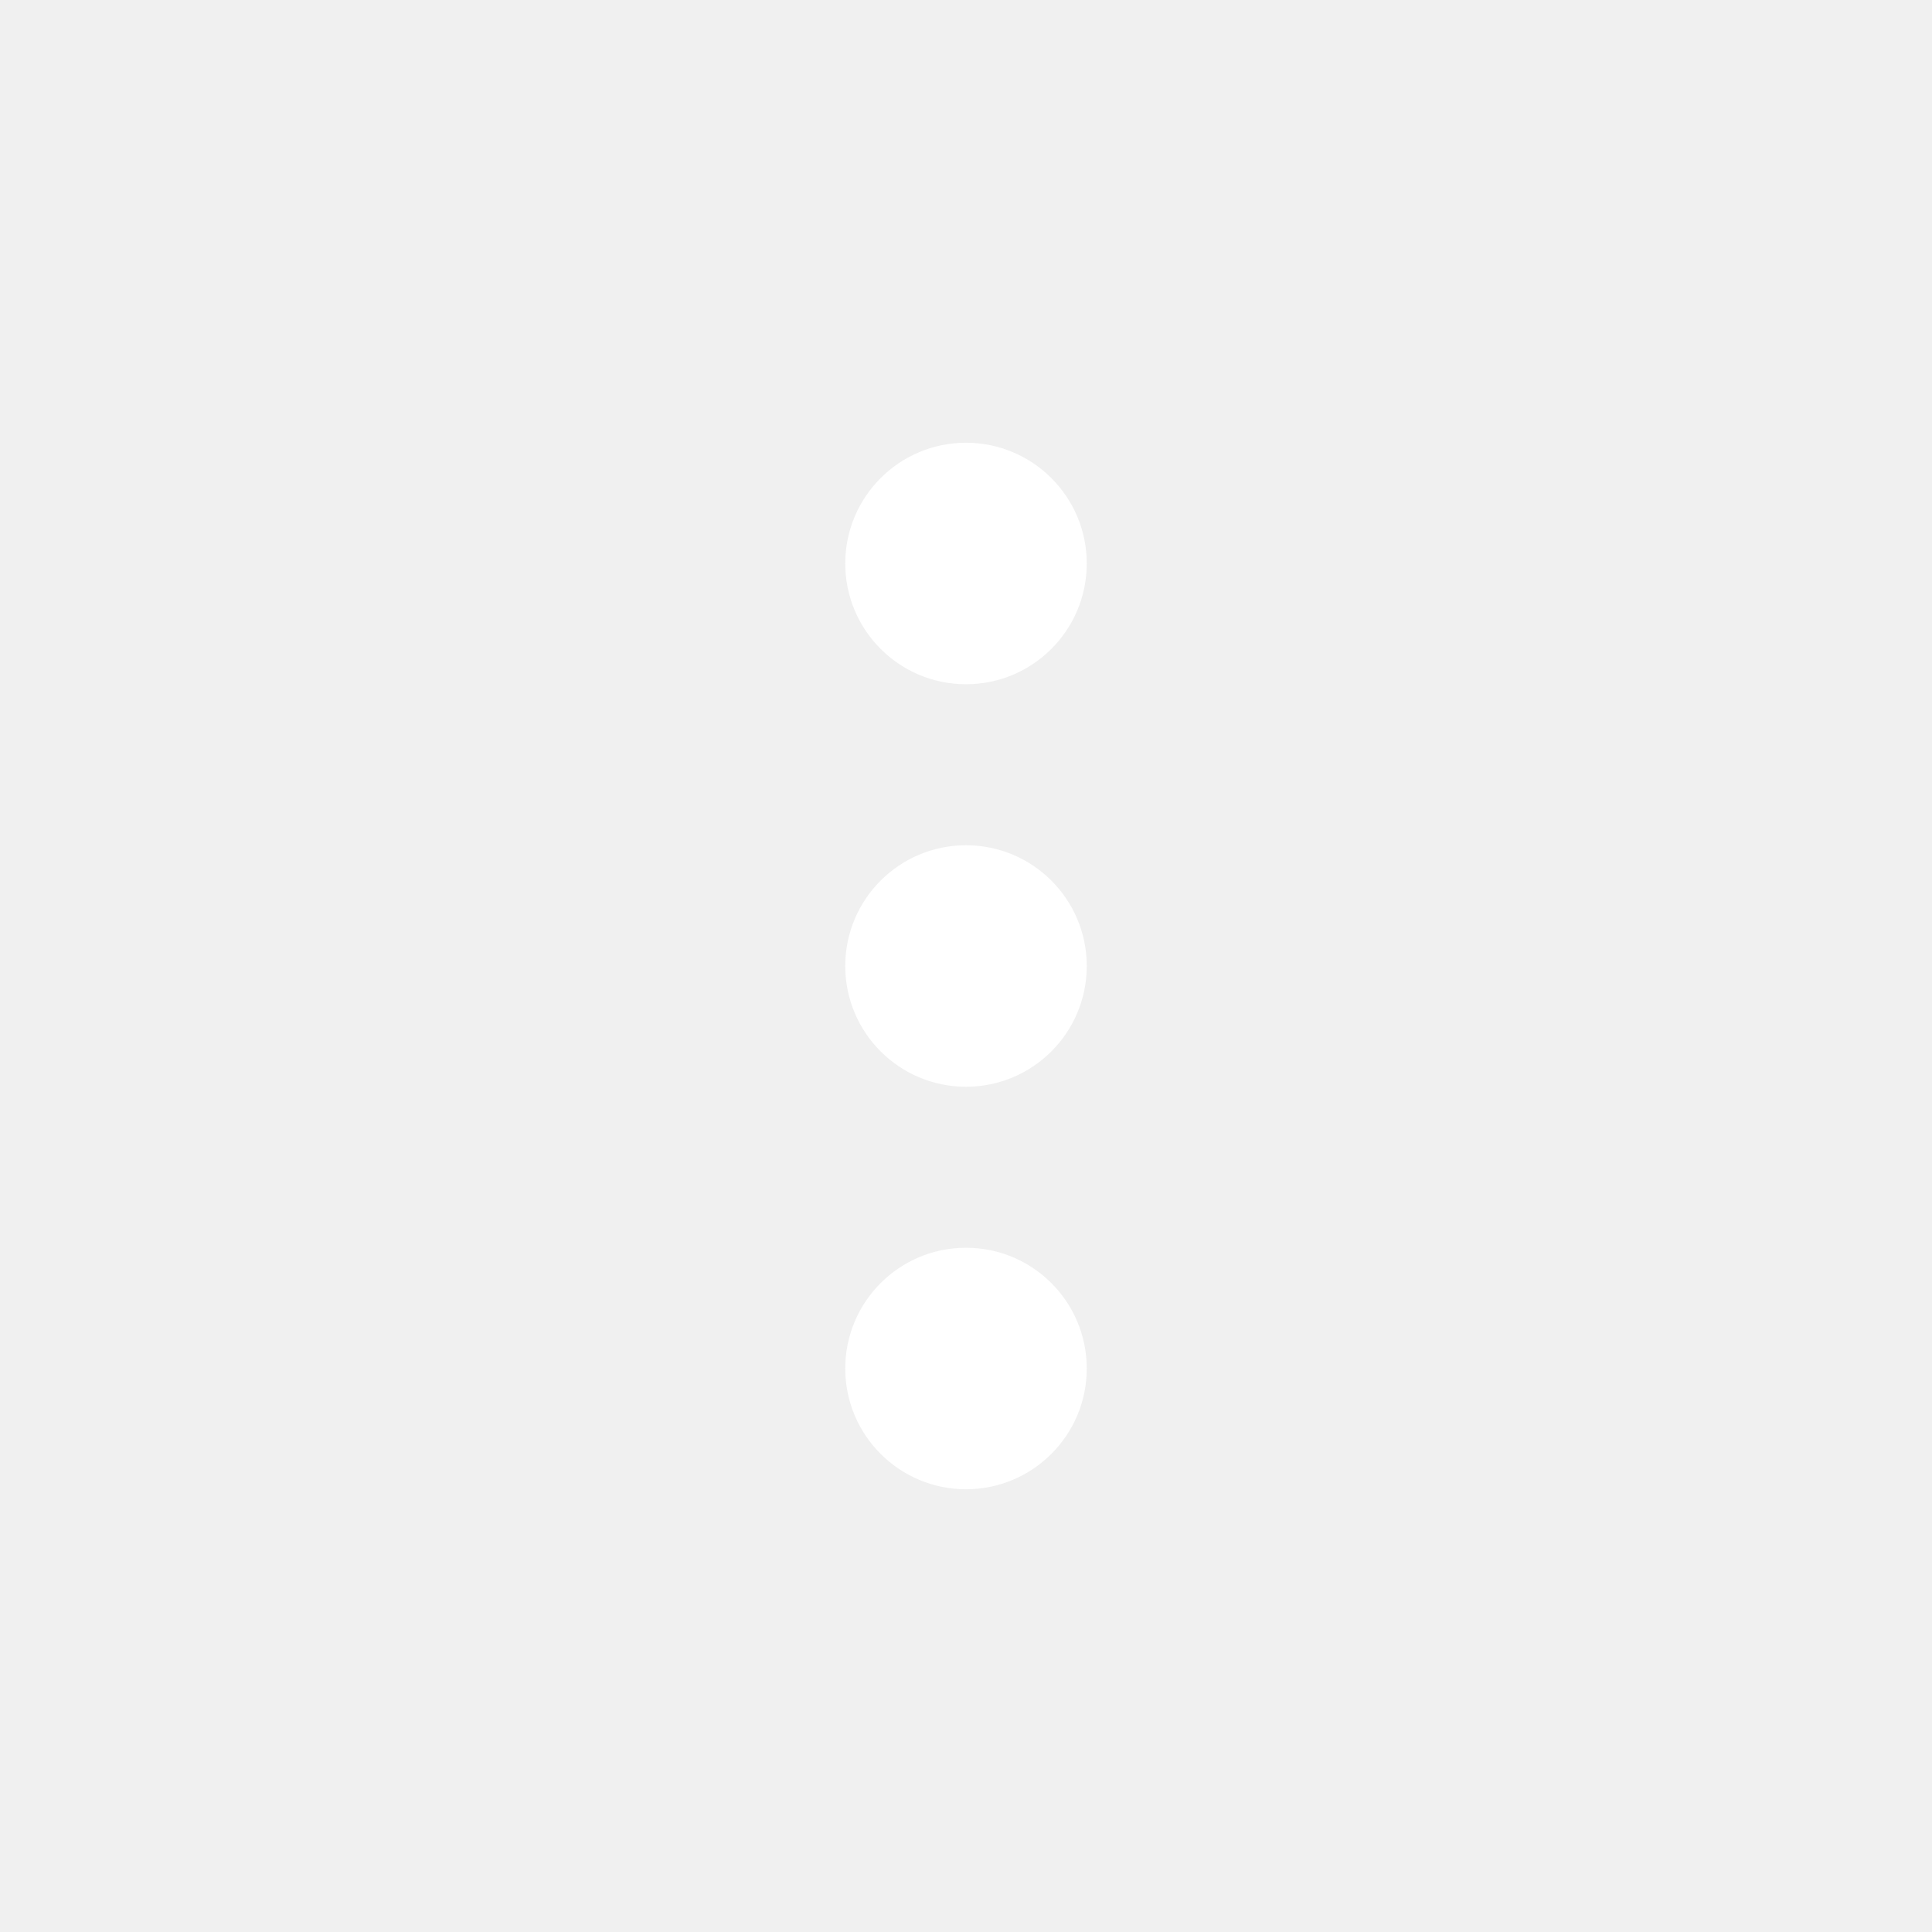
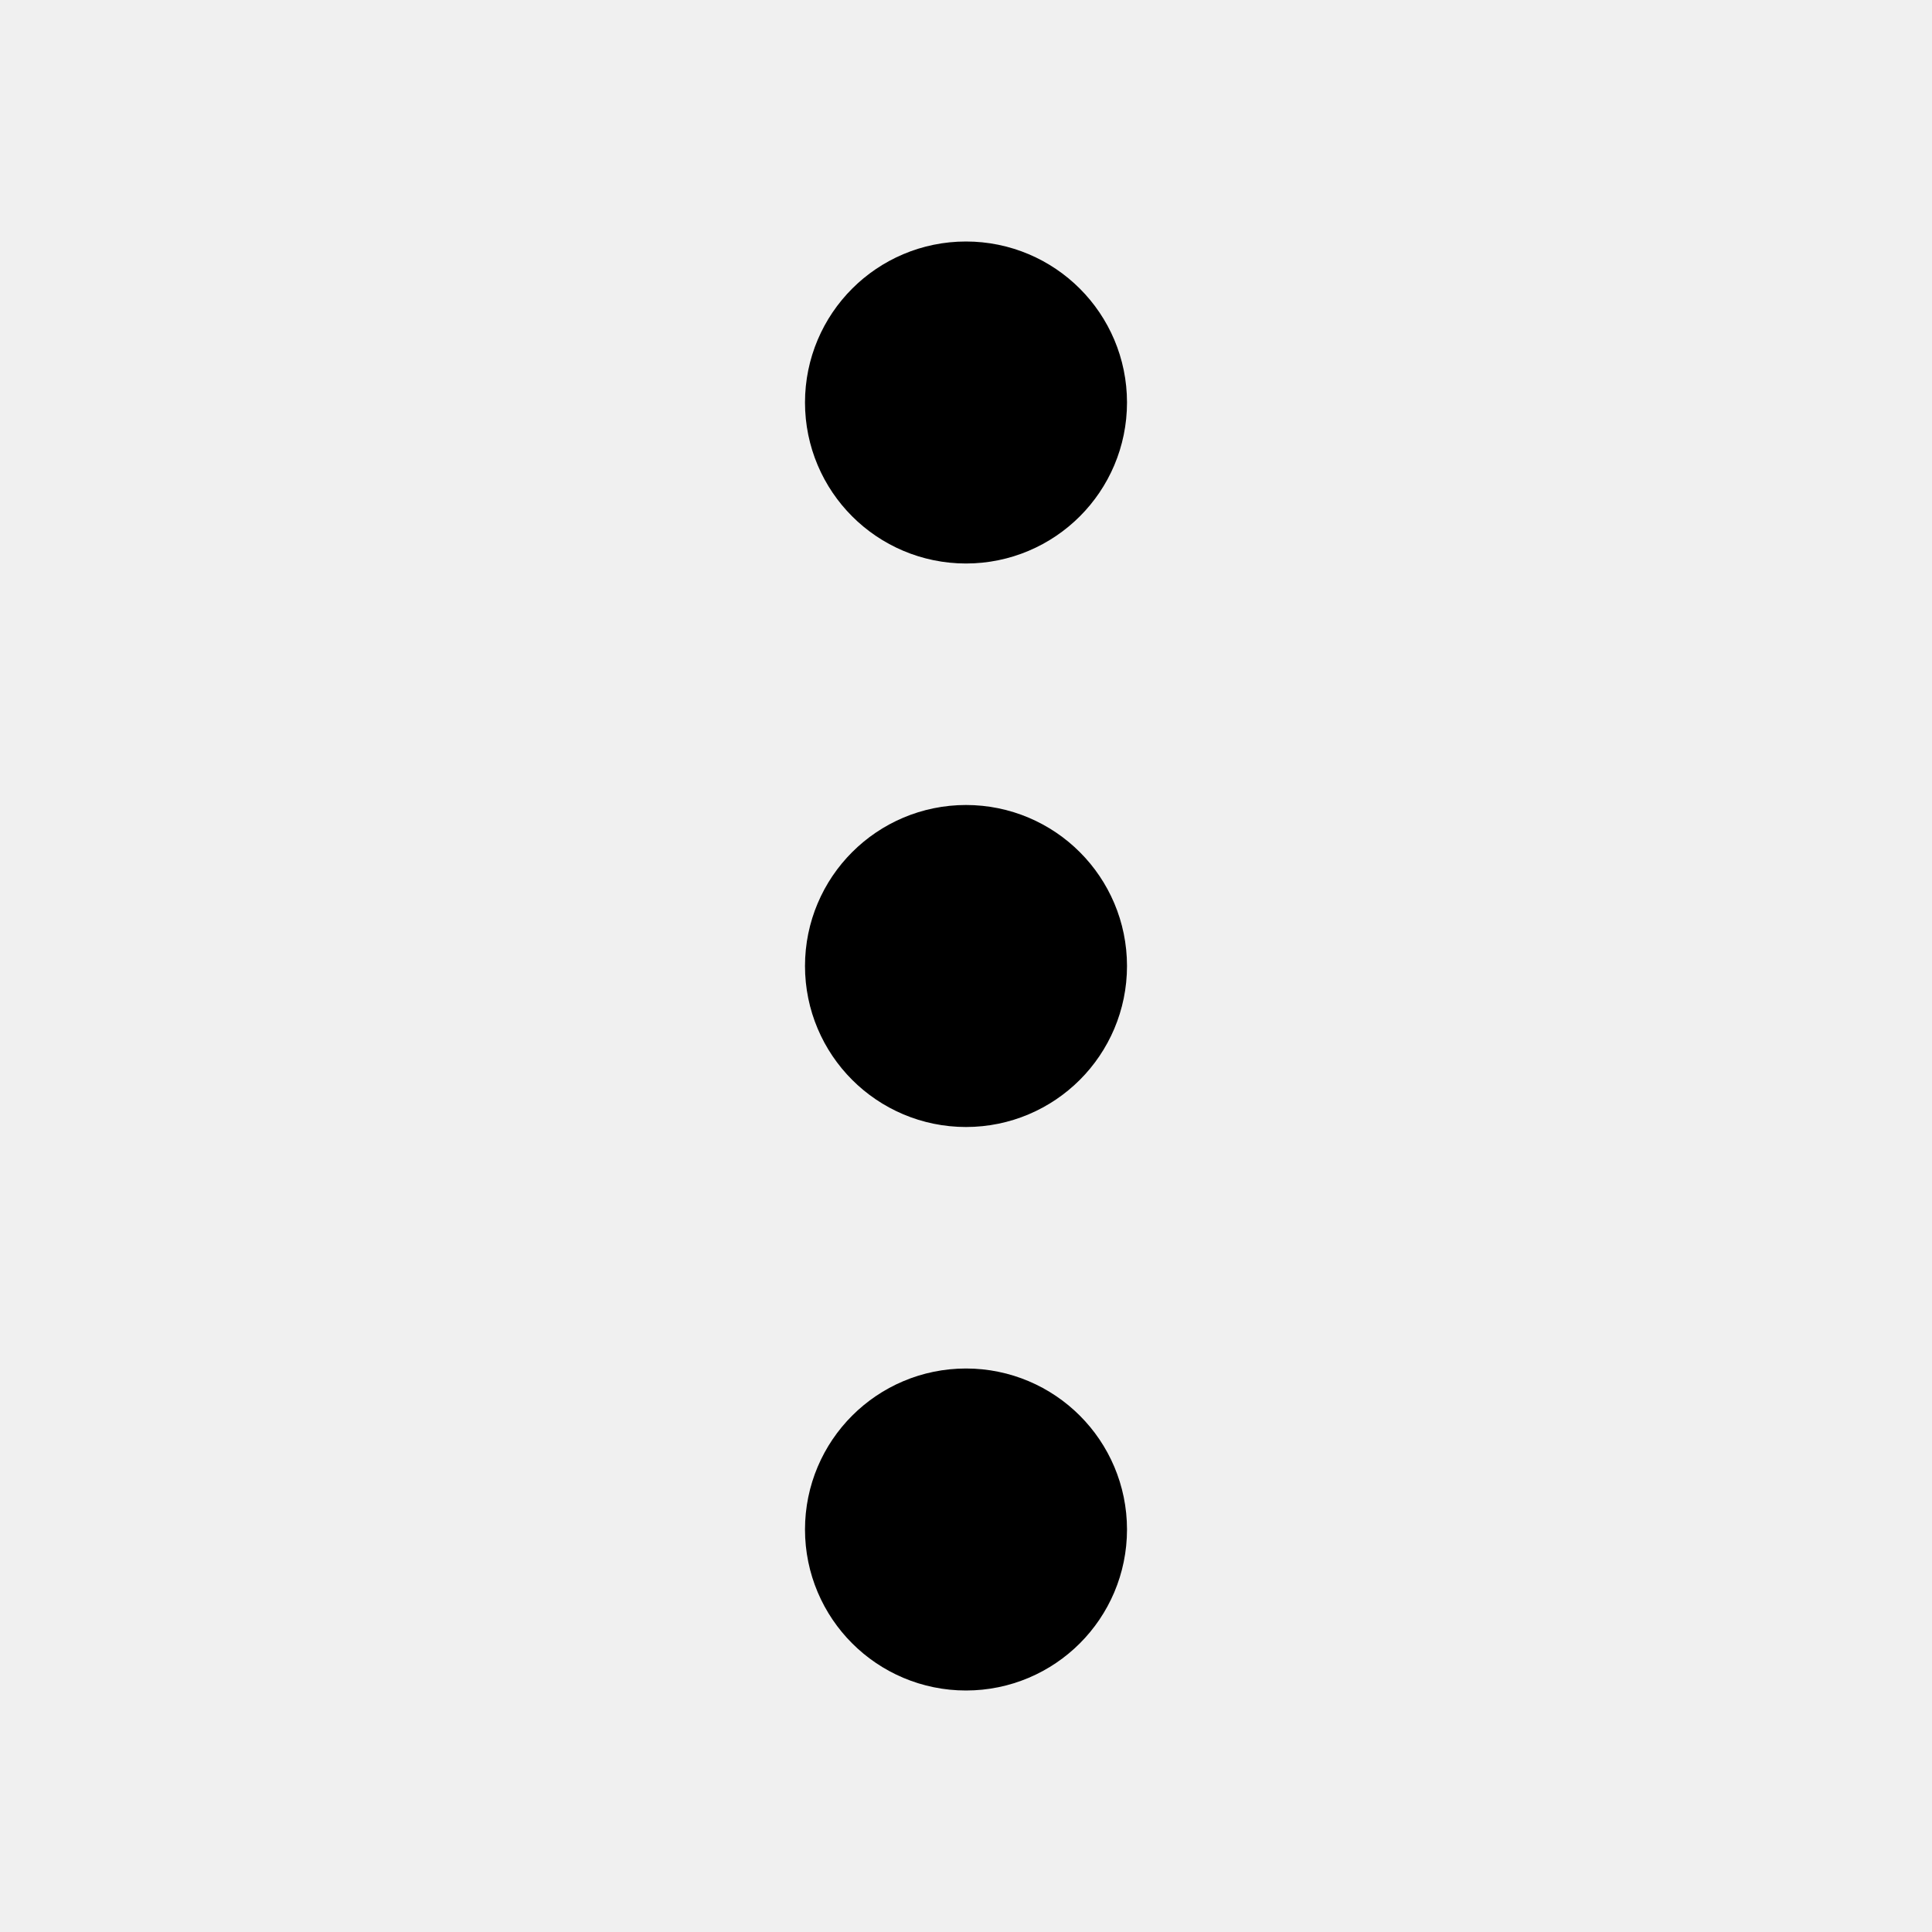
- <svg xmlns="http://www.w3.org/2000/svg" width="24" height="24" viewBox="0 0 24 24" fill="none">
-   <circle cx="12" cy="7" r="1.5" fill="white" />
-   <circle cx="12" cy="12" r="1.5" fill="white" />
-   <circle cx="12" cy="17" r="1.5" fill="white" />
+ <svg xmlns="http://www.w3.org/2000/svg" width="24" height="24" viewBox="0 0 24 24" fill="none" stroke="currentColor" stroke-width="2" stroke-linecap="round" stroke-linejoin="round">
+   <circle cx="12" cy="12" r="1" />
+   <circle cx="12" cy="5" r="1" />
+   <circle cx="12" cy="19" r="1" />
</svg>
